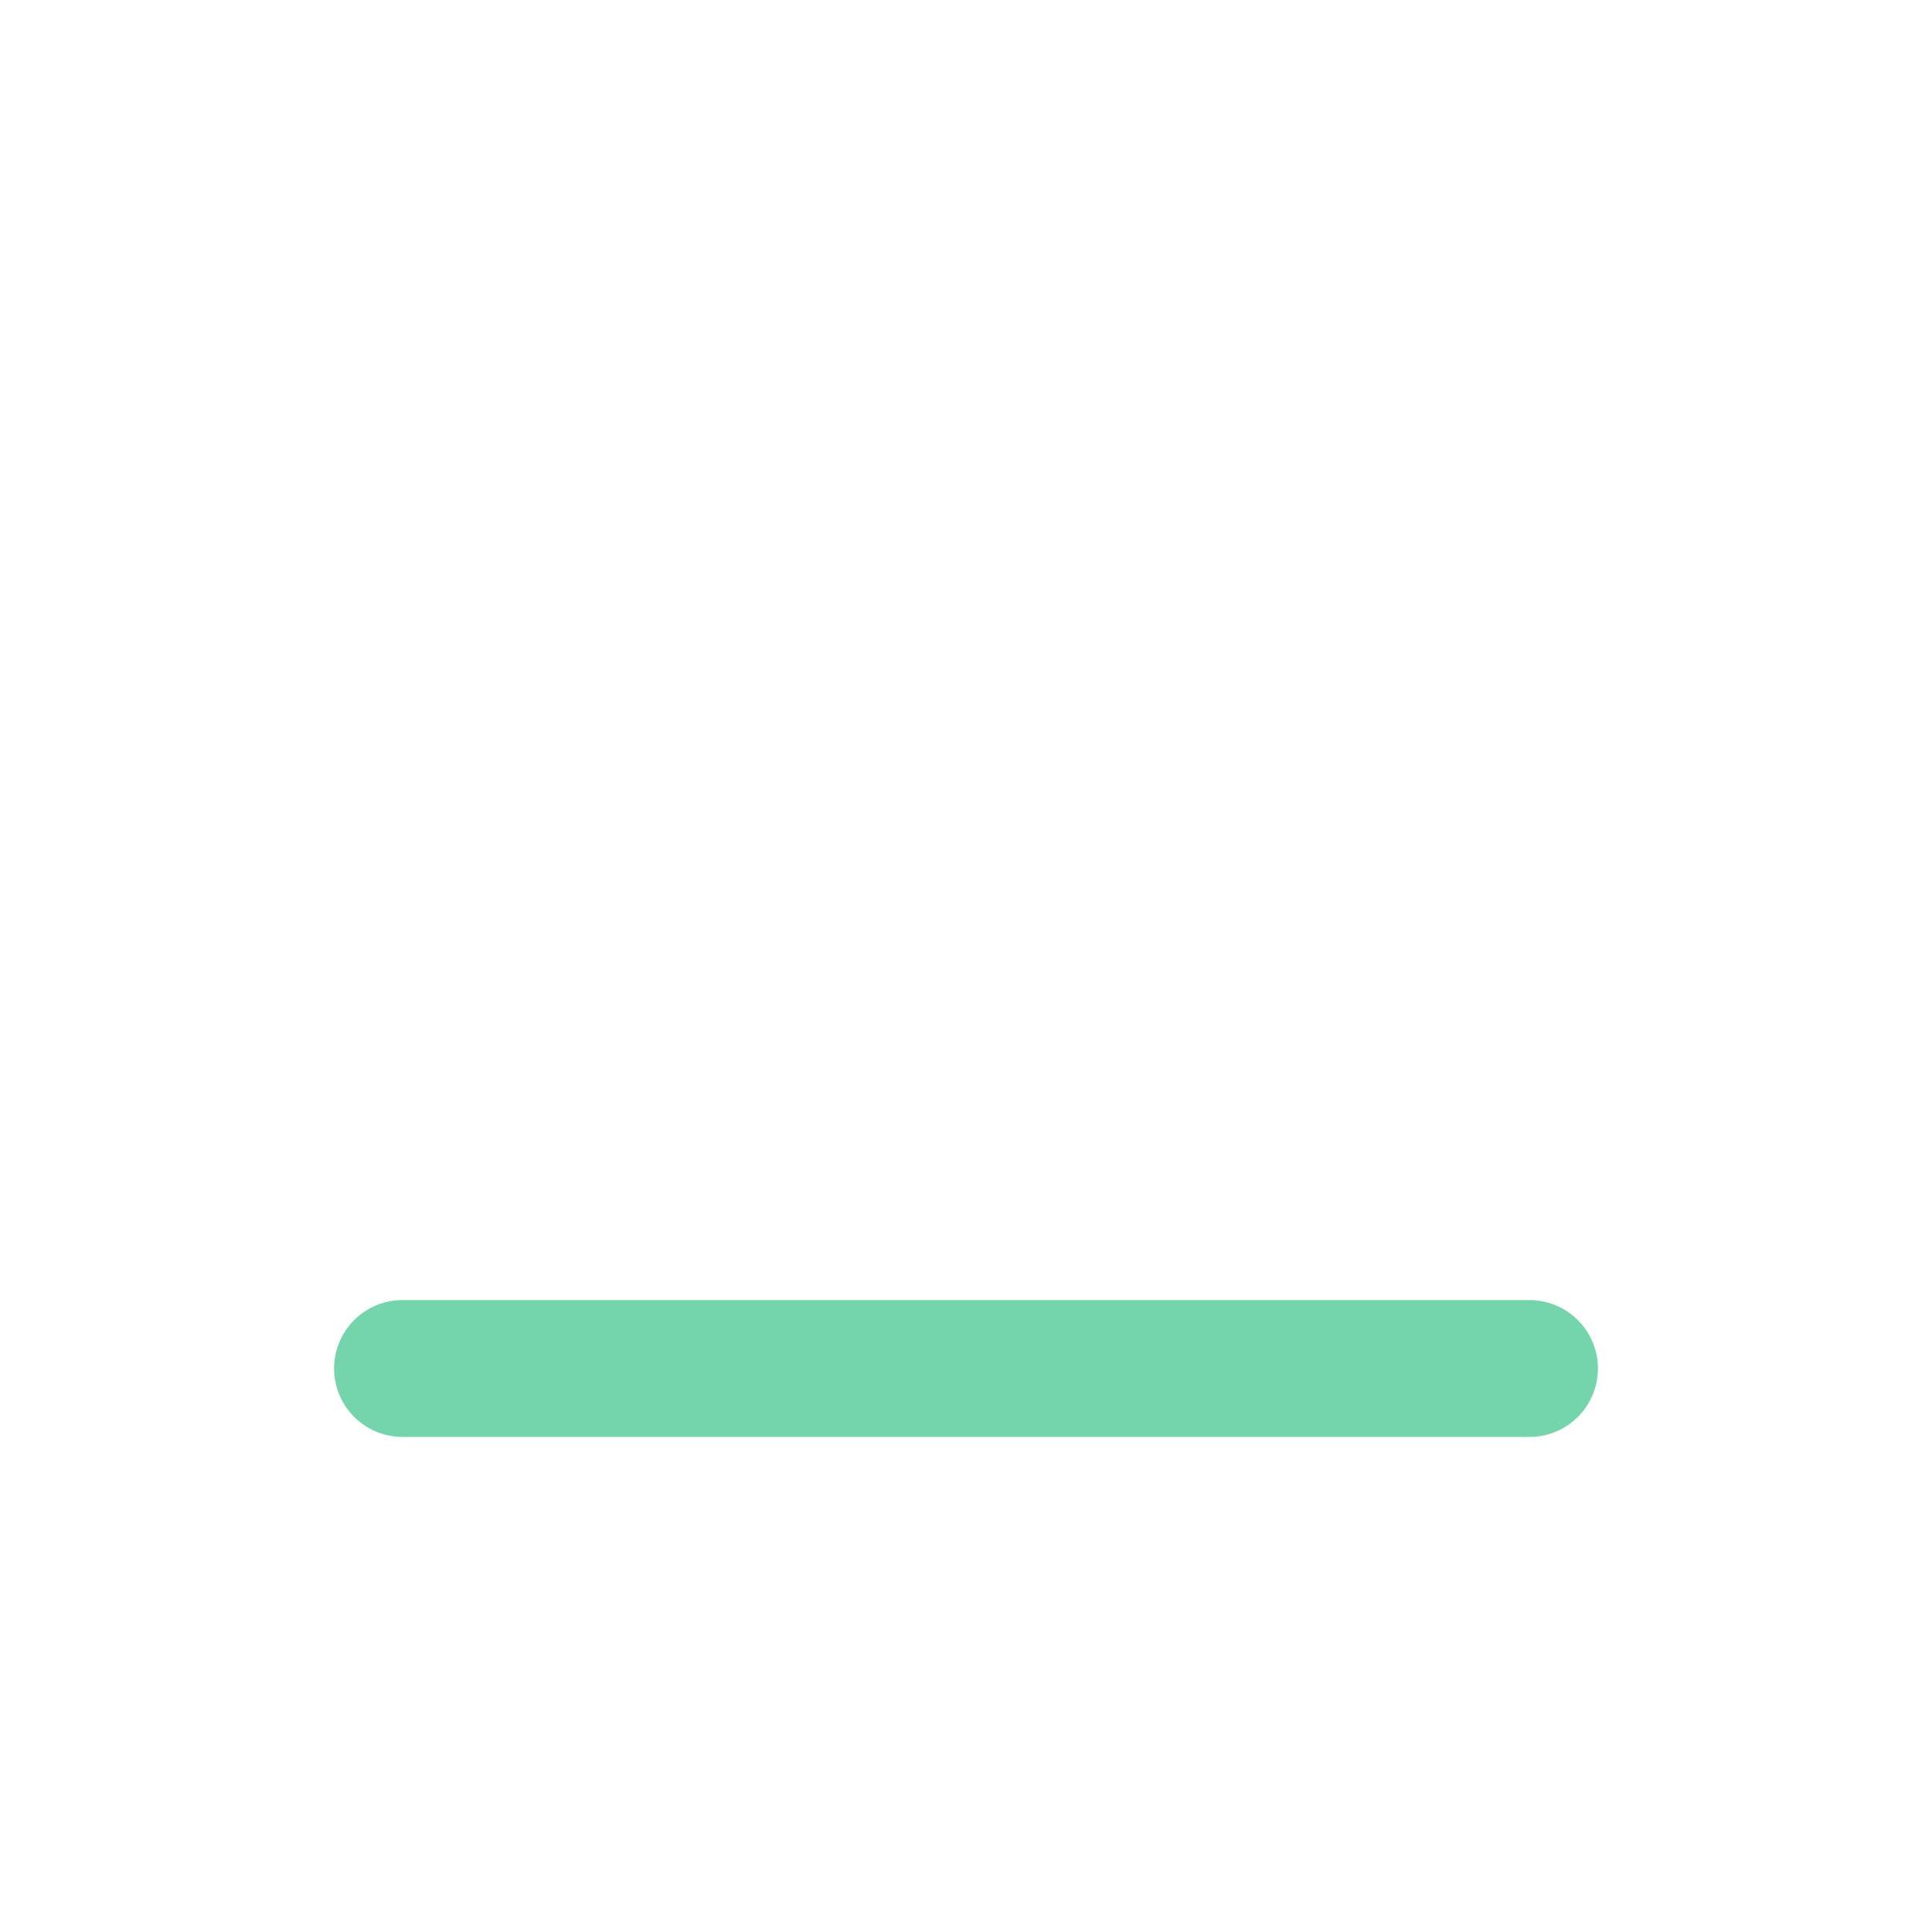
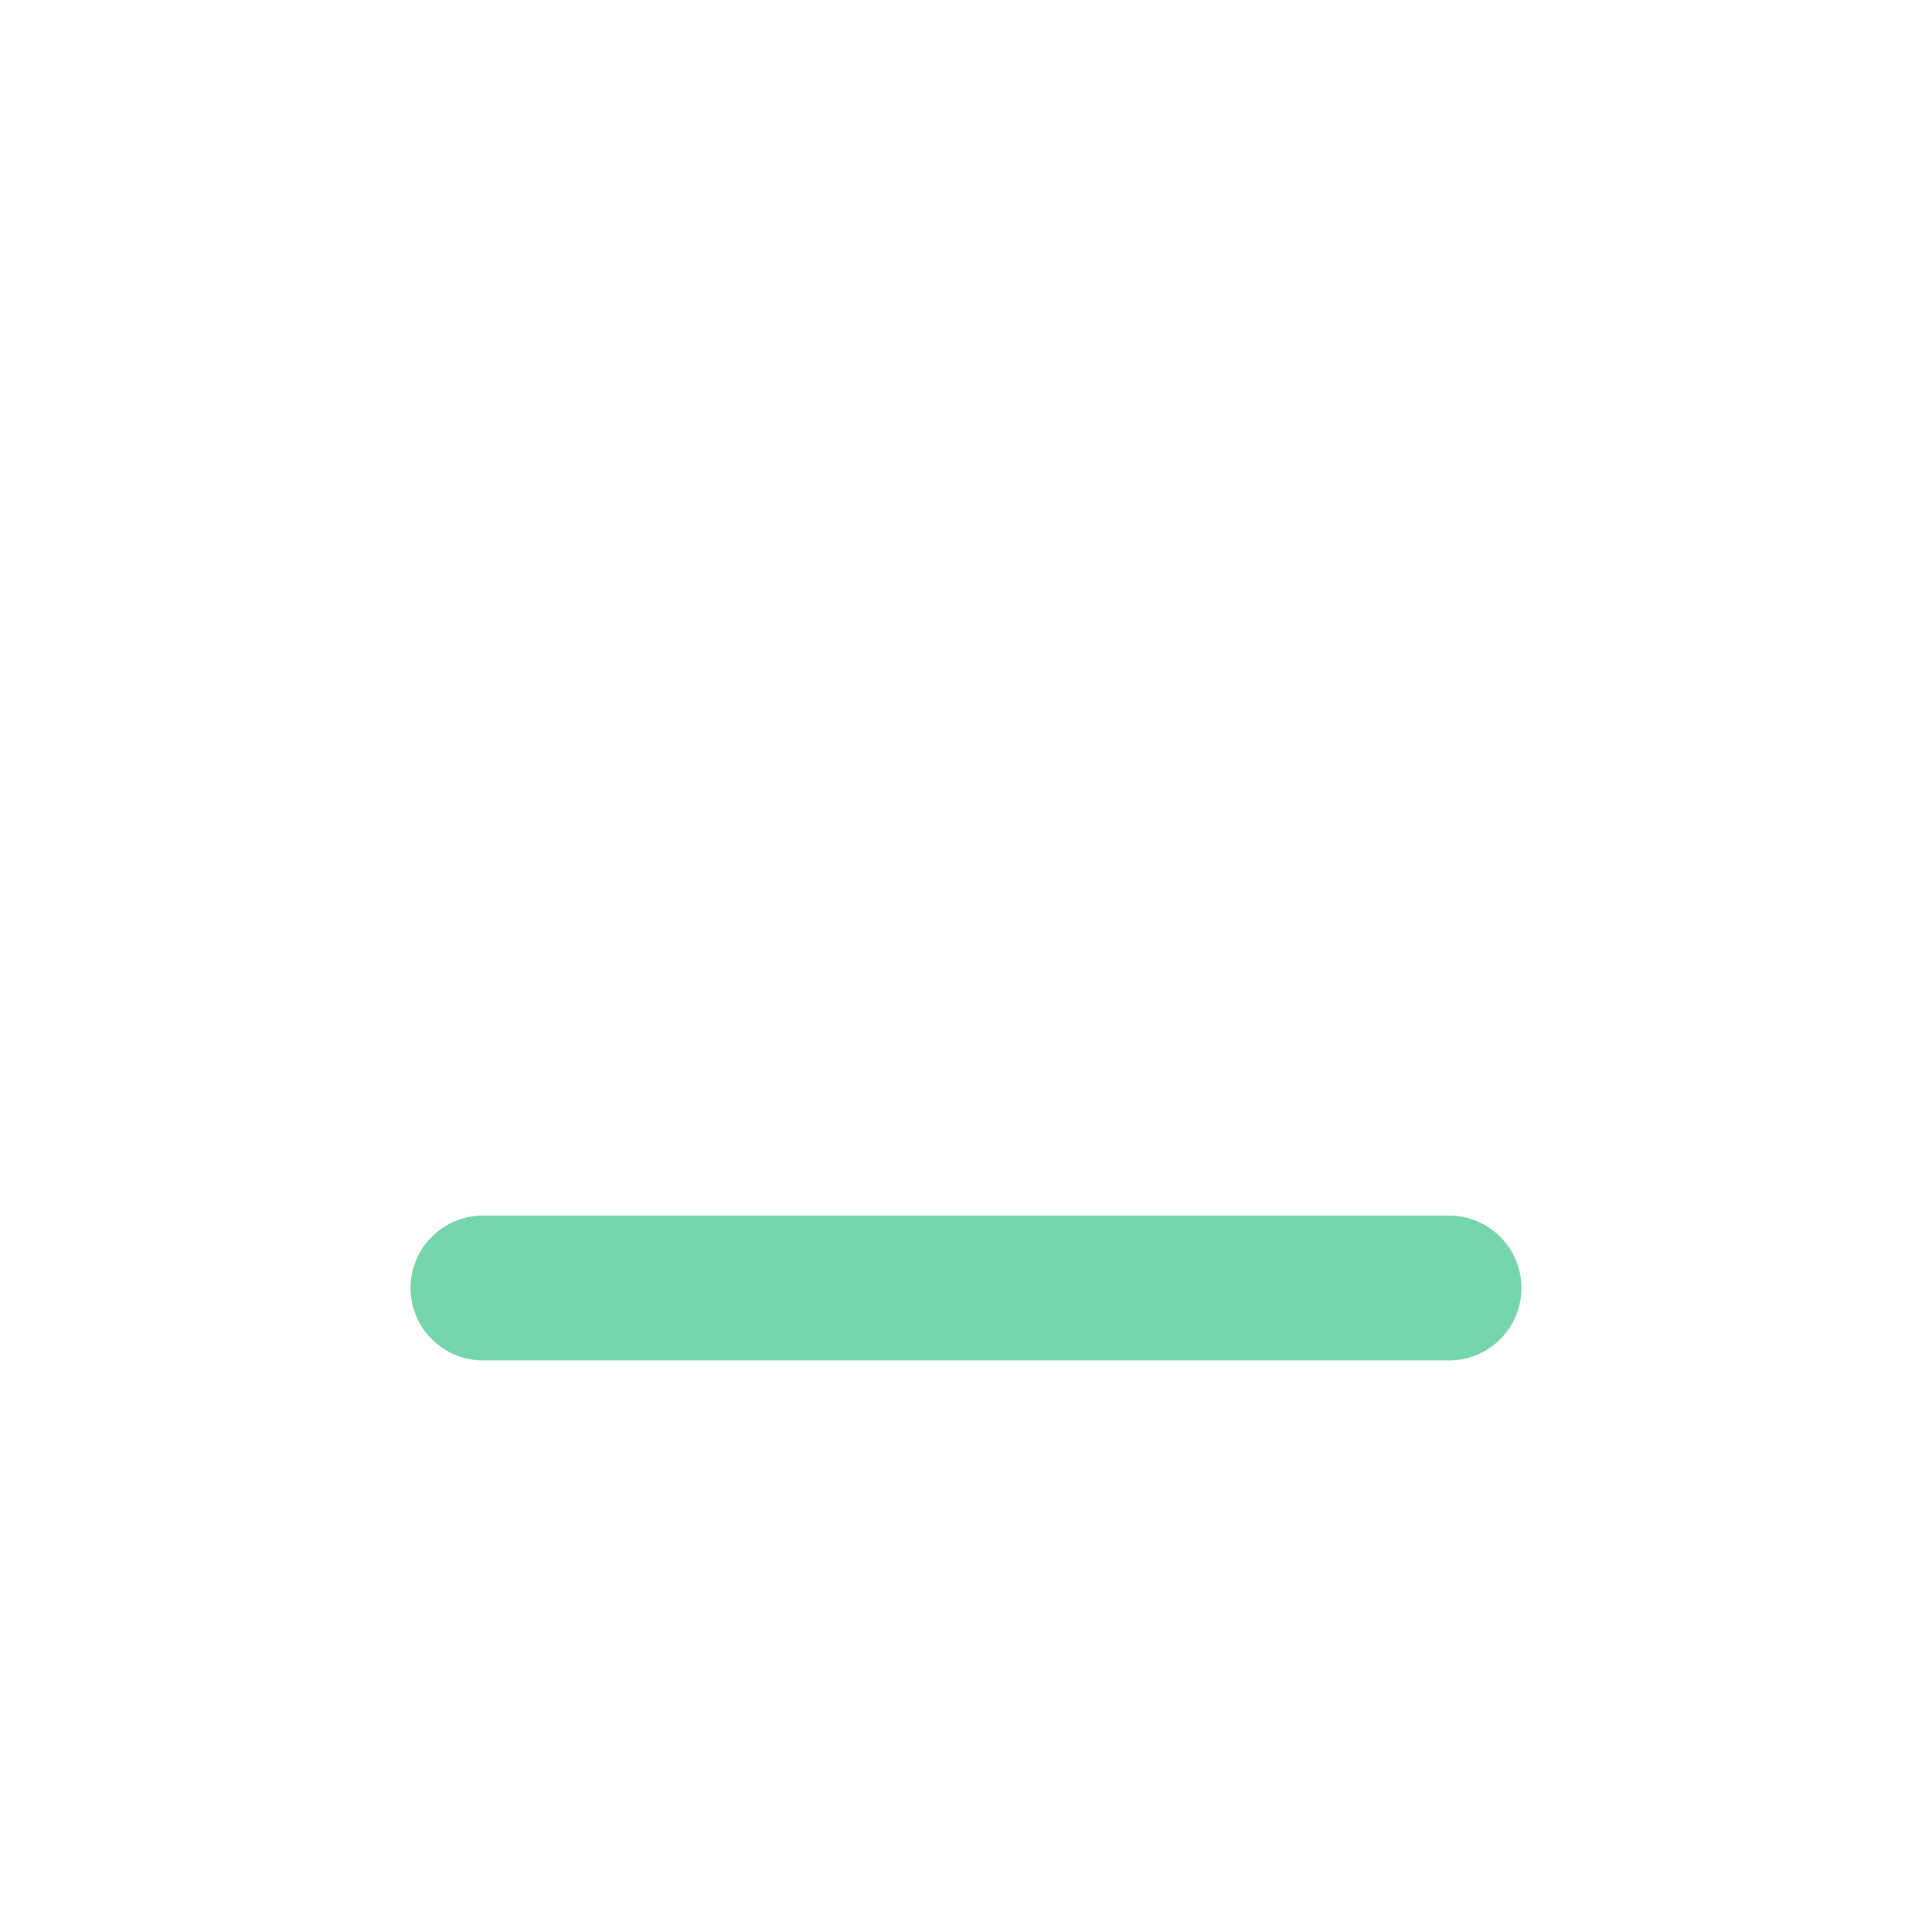
<svg xmlns="http://www.w3.org/2000/svg" width="24" height="24" viewBox="0 0 24 24">
-   <path d="M5 17h14" fill="none" stroke="#74d5ac" stroke-width="1.7" stroke-linecap="round" stroke-linejoin="round" />
+   <g fill="none" stroke="#74d5ac" stroke-width="1.8" stroke-linecap="round" stroke-linejoin="round">
+     <path d="M6 16h12" />
+   </g>
</svg>
